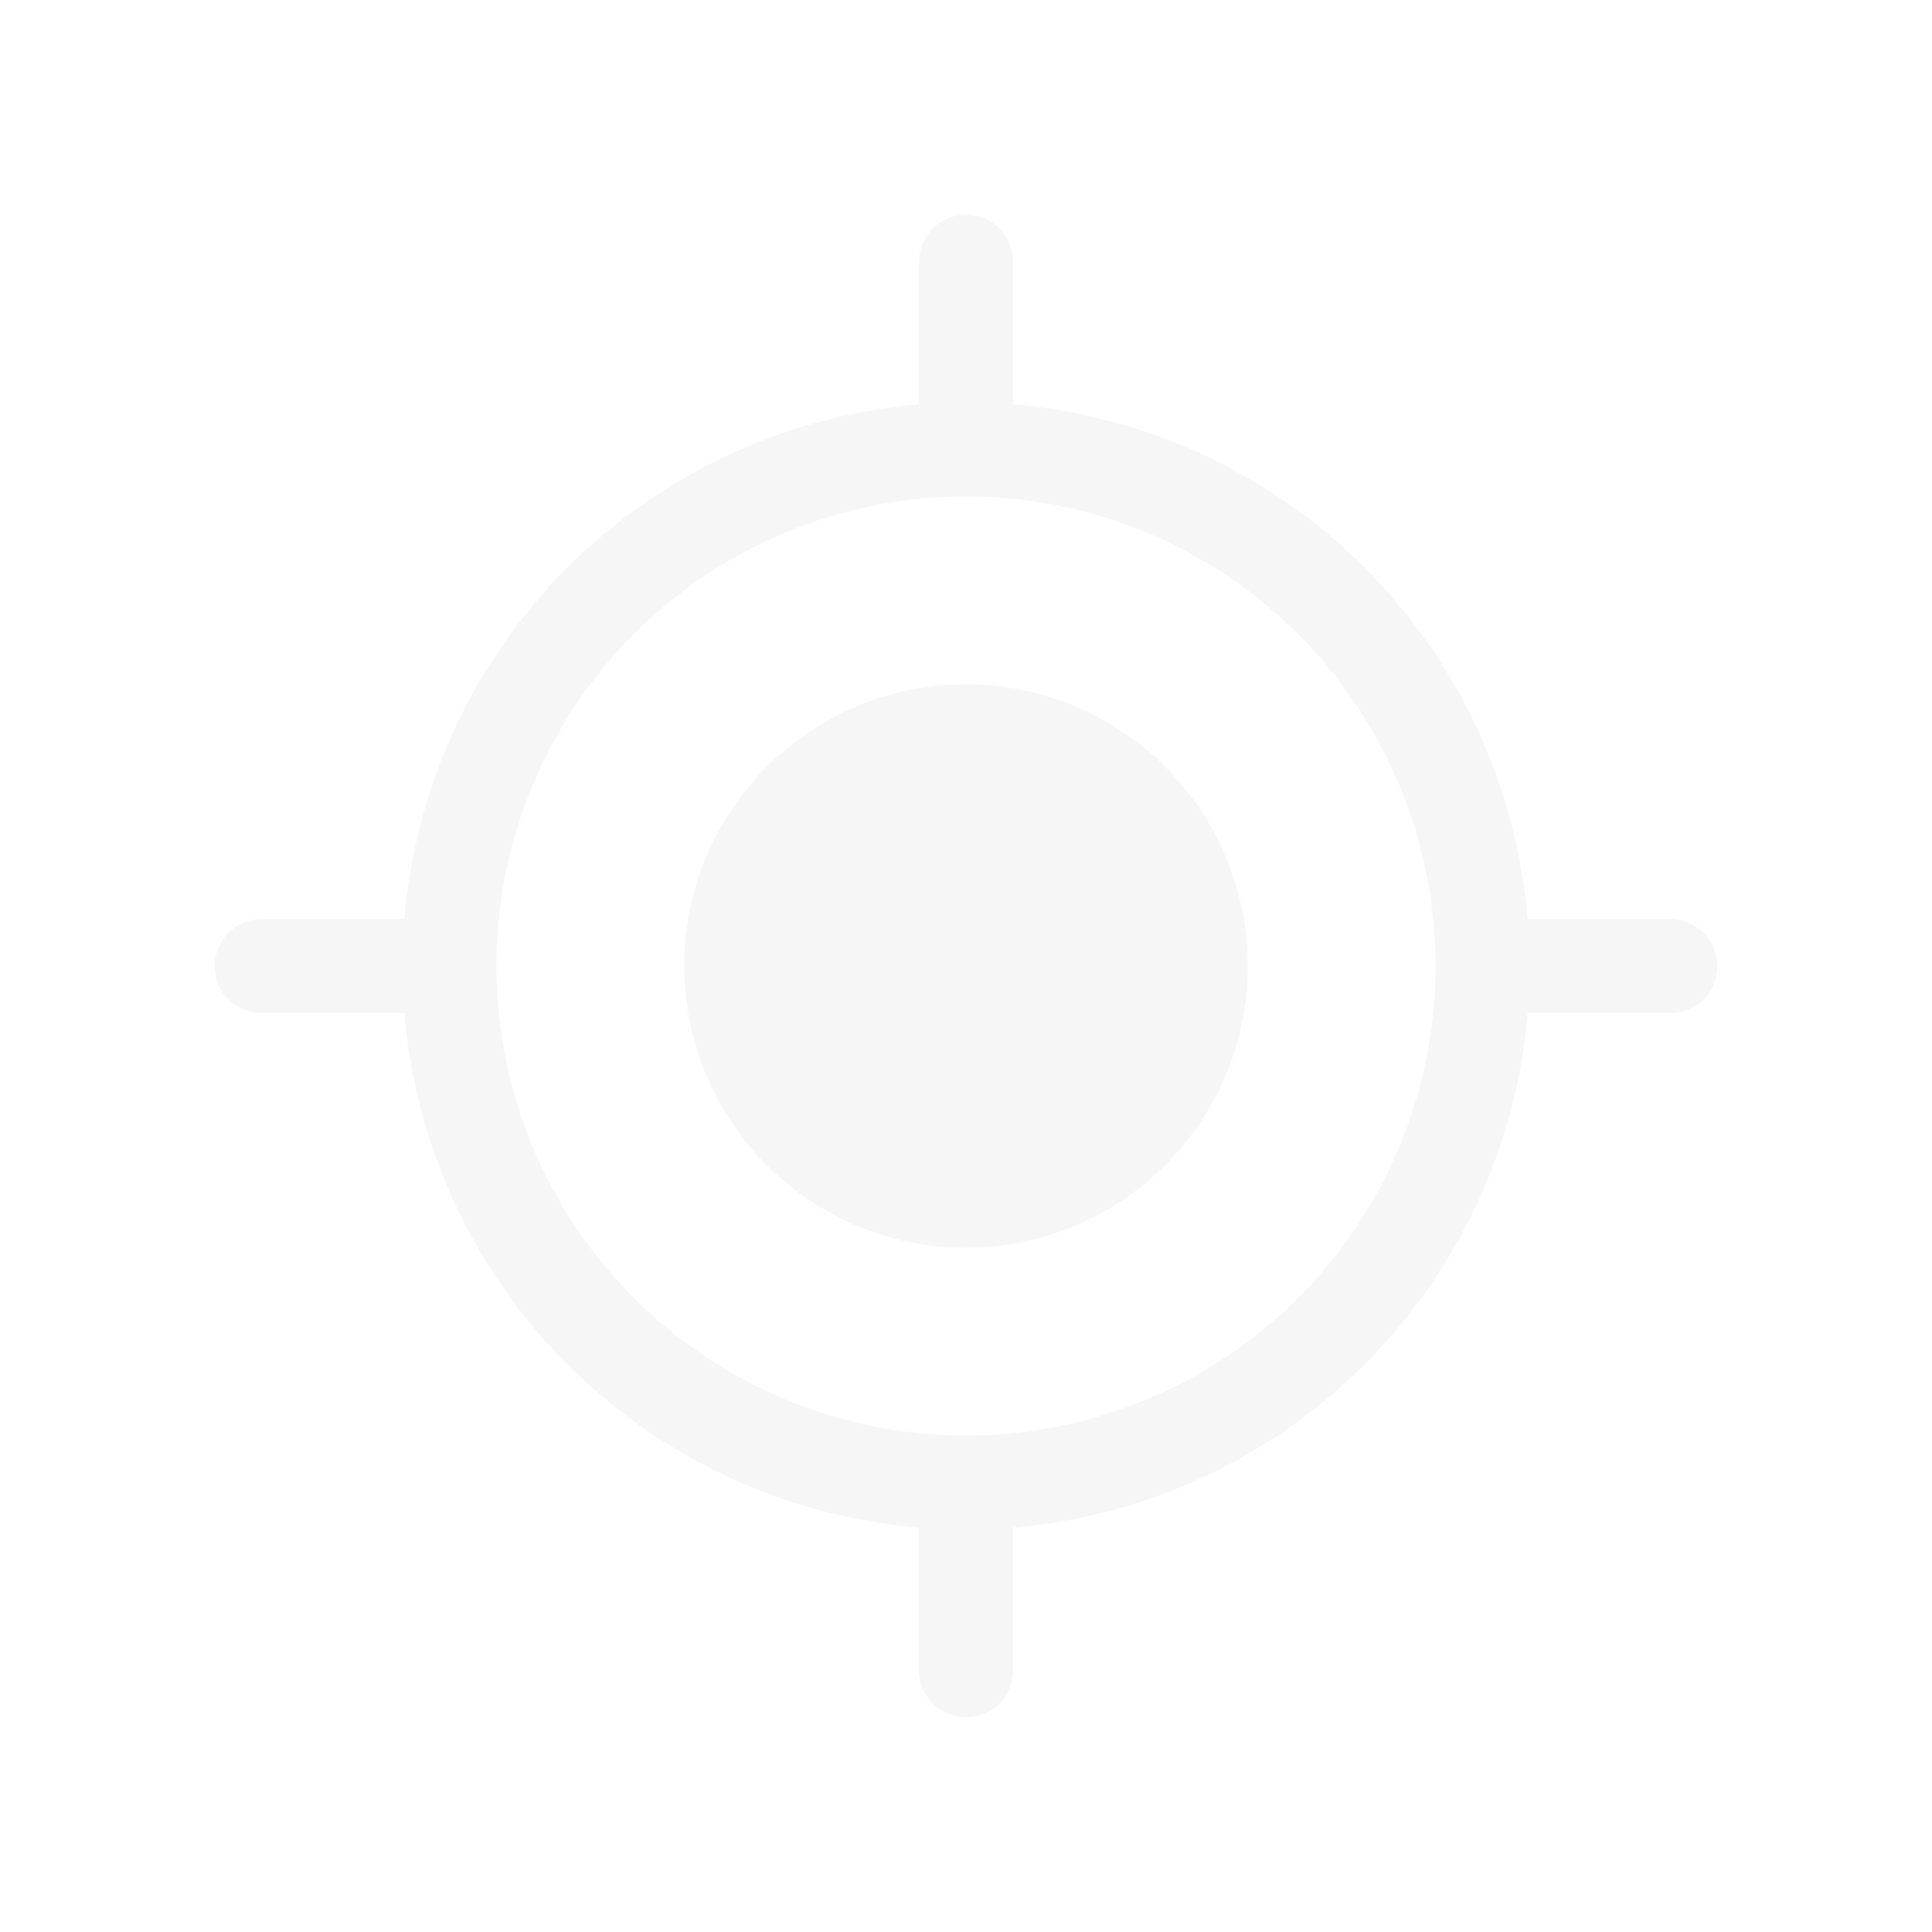
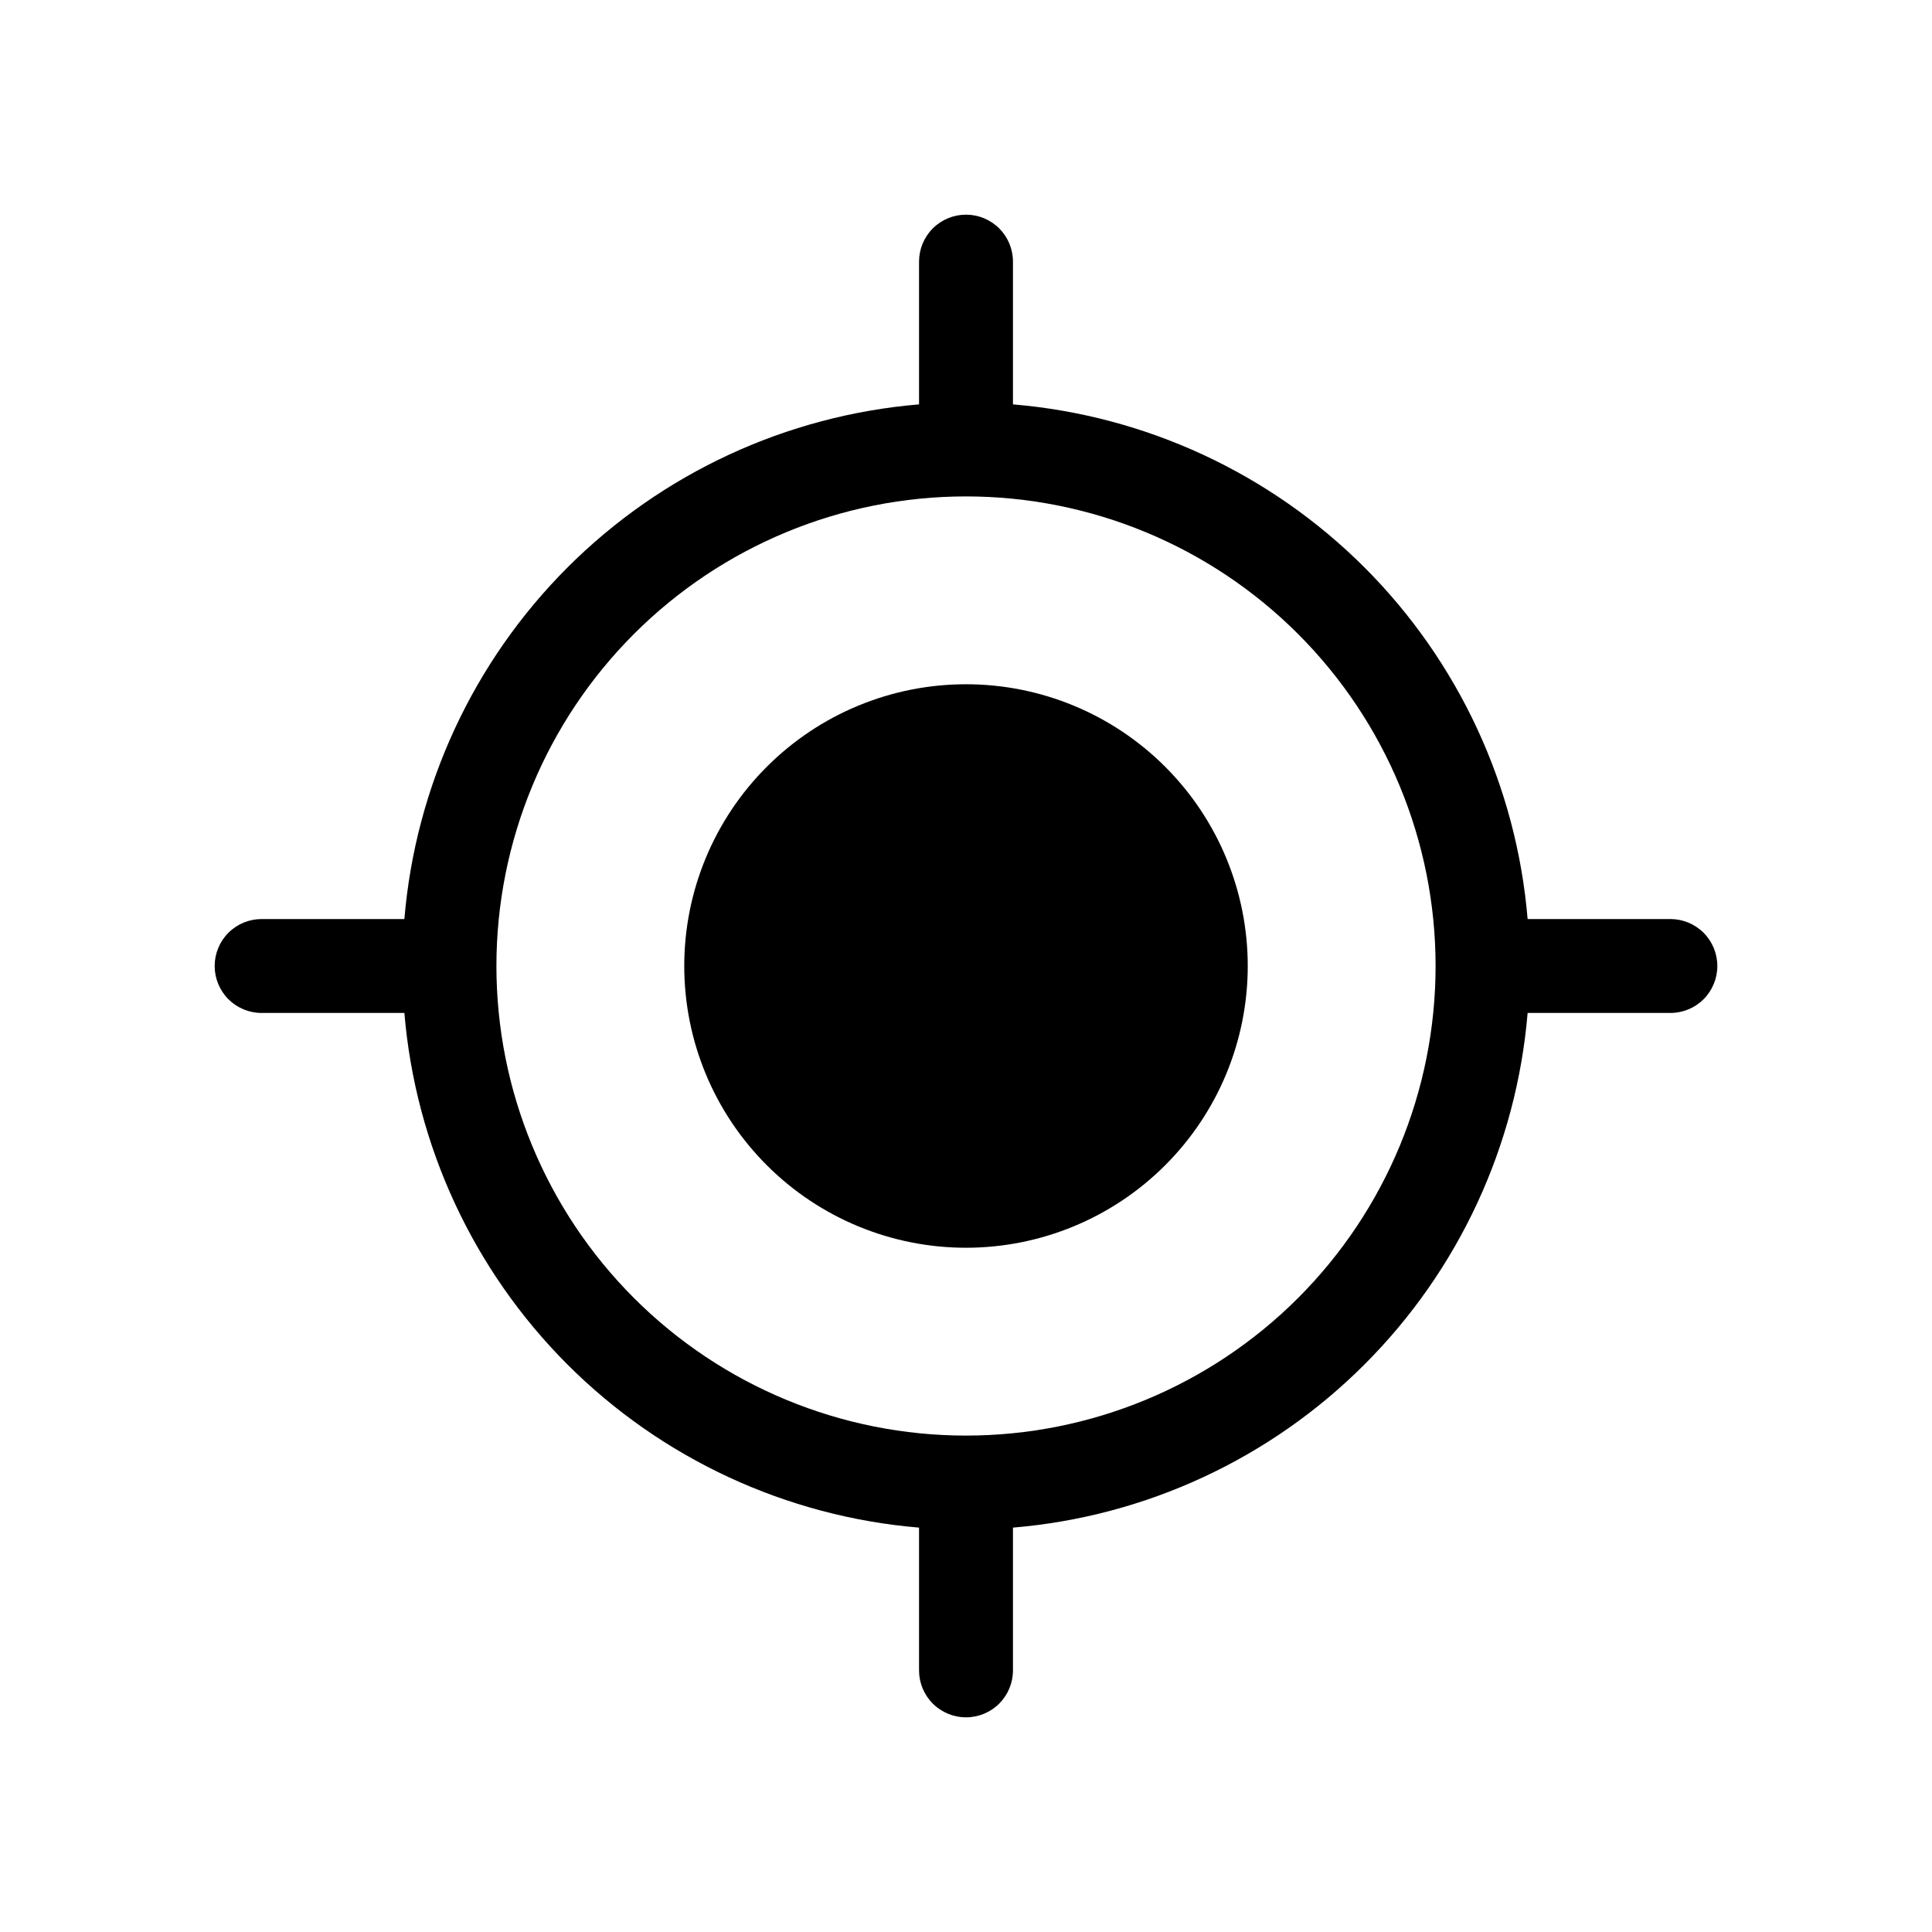
<svg xmlns="http://www.w3.org/2000/svg" width="36" height="36" viewBox="0 0 36 36" fill="none">
-   <path d="M18 23.25C19.392 23.25 20.728 22.697 21.712 21.712C22.697 20.728 23.25 19.392 23.25 18C23.25 16.608 22.697 15.272 21.712 14.288C20.728 13.303 19.392 12.75 18 12.75C16.608 12.75 15.272 13.303 14.288 14.288C13.303 15.272 12.75 16.608 12.75 18C12.75 19.392 13.303 20.728 14.288 21.712C15.272 22.697 16.608 23.25 18 23.25ZM18.875 4.875C18.875 4.643 18.783 4.42 18.619 4.256C18.455 4.092 18.232 4 18 4C17.768 4 17.545 4.092 17.381 4.256C17.217 4.42 17.125 4.643 17.125 4.875V7.535C14.651 7.742 12.33 8.819 10.574 10.574C8.819 12.33 7.742 14.651 7.535 17.125H4.875C4.643 17.125 4.42 17.217 4.256 17.381C4.092 17.545 4 17.768 4 18C4 18.232 4.092 18.455 4.256 18.619C4.42 18.783 4.643 18.875 4.875 18.875H7.535C7.742 21.349 8.819 23.67 10.574 25.426C12.33 27.181 14.651 28.258 17.125 28.465V31.125C17.125 31.357 17.217 31.58 17.381 31.744C17.545 31.908 17.768 32 18 32C18.232 32 18.455 31.908 18.619 31.744C18.783 31.58 18.875 31.357 18.875 31.125V28.465C21.349 28.258 23.67 27.181 25.425 25.425C27.181 23.67 28.258 21.349 28.465 18.875H31.125C31.357 18.875 31.58 18.783 31.744 18.619C31.908 18.455 32 18.232 32 18C32 17.768 31.908 17.545 31.744 17.381C31.58 17.217 31.357 17.125 31.125 17.125H28.465C28.258 14.651 27.181 12.33 25.426 10.574C23.67 8.819 21.349 7.742 18.875 7.535V4.875ZM18 26.75C15.679 26.75 13.454 25.828 11.813 24.187C10.172 22.546 9.25 20.321 9.25 18C9.25 15.679 10.172 13.454 11.813 11.813C13.454 10.172 15.679 9.25 18 9.25C20.321 9.25 22.546 10.172 24.187 11.813C25.828 13.454 26.75 15.679 26.75 18C26.75 20.321 25.828 22.546 24.187 24.187C22.546 25.828 20.321 26.75 18 26.75Z" fill="#F6F6F6" />
+   <path d="M18 23.25C19.392 23.25 20.728 22.697 21.712 21.712C22.697 20.728 23.25 19.392 23.25 18C23.25 16.608 22.697 15.272 21.712 14.288C20.728 13.303 19.392 12.75 18 12.75C16.608 12.75 15.272 13.303 14.288 14.288C13.303 15.272 12.75 16.608 12.75 18C12.75 19.392 13.303 20.728 14.288 21.712C15.272 22.697 16.608 23.25 18 23.25ZM18.875 4.875C18.875 4.643 18.783 4.42 18.619 4.256C18.455 4.092 18.232 4 18 4C17.768 4 17.545 4.092 17.381 4.256C17.217 4.42 17.125 4.643 17.125 4.875V7.535C14.651 7.742 12.33 8.819 10.574 10.574C8.819 12.33 7.742 14.651 7.535 17.125H4.875C4.643 17.125 4.42 17.217 4.256 17.381C4.092 17.545 4 17.768 4 18C4 18.232 4.092 18.455 4.256 18.619C4.42 18.783 4.643 18.875 4.875 18.875H7.535C7.742 21.349 8.819 23.67 10.574 25.426C12.33 27.181 14.651 28.258 17.125 28.465V31.125C17.125 31.357 17.217 31.58 17.381 31.744C17.545 31.908 17.768 32 18 32C18.232 32 18.455 31.908 18.619 31.744C18.783 31.58 18.875 31.357 18.875 31.125V28.465C21.349 28.258 23.67 27.181 25.425 25.425C27.181 23.67 28.258 21.349 28.465 18.875H31.125C31.357 18.875 31.58 18.783 31.744 18.619C31.908 18.455 32 18.232 32 18C32 17.768 31.908 17.545 31.744 17.381C31.58 17.217 31.357 17.125 31.125 17.125H28.465C28.258 14.651 27.181 12.33 25.426 10.574C23.67 8.819 21.349 7.742 18.875 7.535V4.875ZM18 26.75C15.679 26.75 13.454 25.828 11.813 24.187C10.172 22.546 9.25 20.321 9.25 18C9.25 15.679 10.172 13.454 11.813 11.813C13.454 10.172 15.679 9.25 18 9.25C20.321 9.25 22.546 10.172 24.187 11.813C25.828 13.454 26.75 15.679 26.75 18C26.75 20.321 25.828 22.546 24.187 24.187C22.546 25.828 20.321 26.75 18 26.75Z" fill="black" />
</svg>
